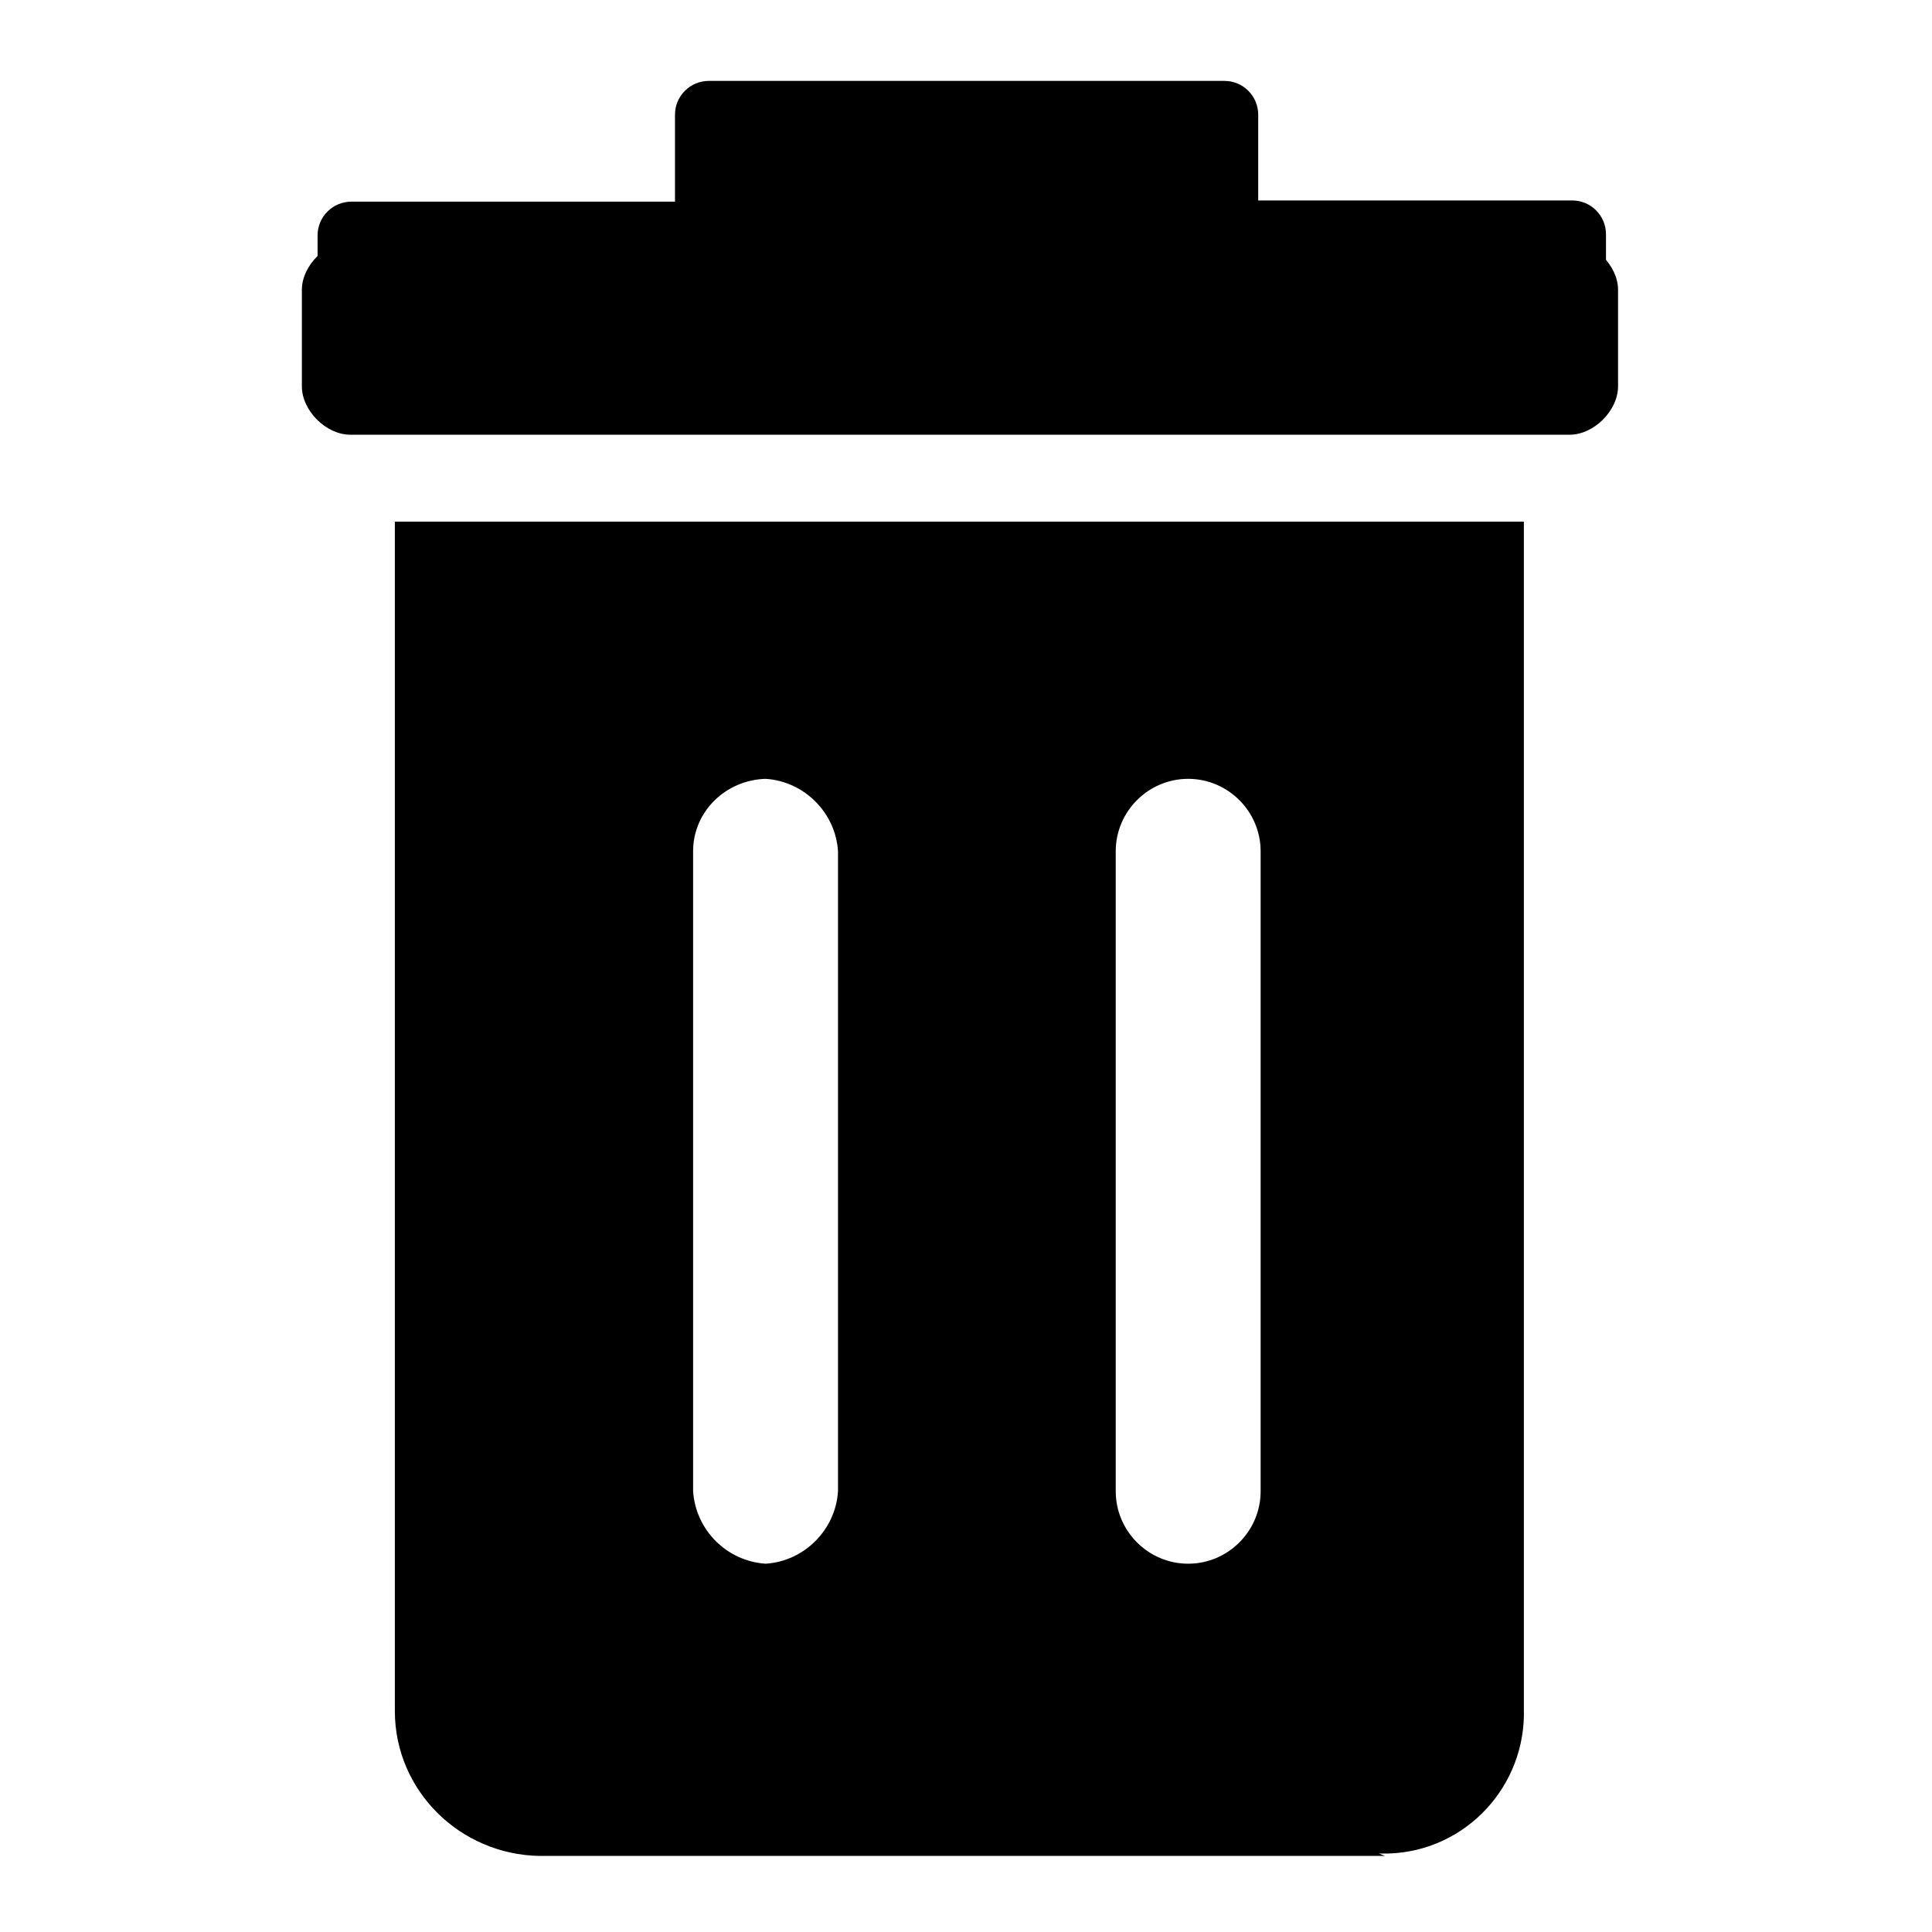
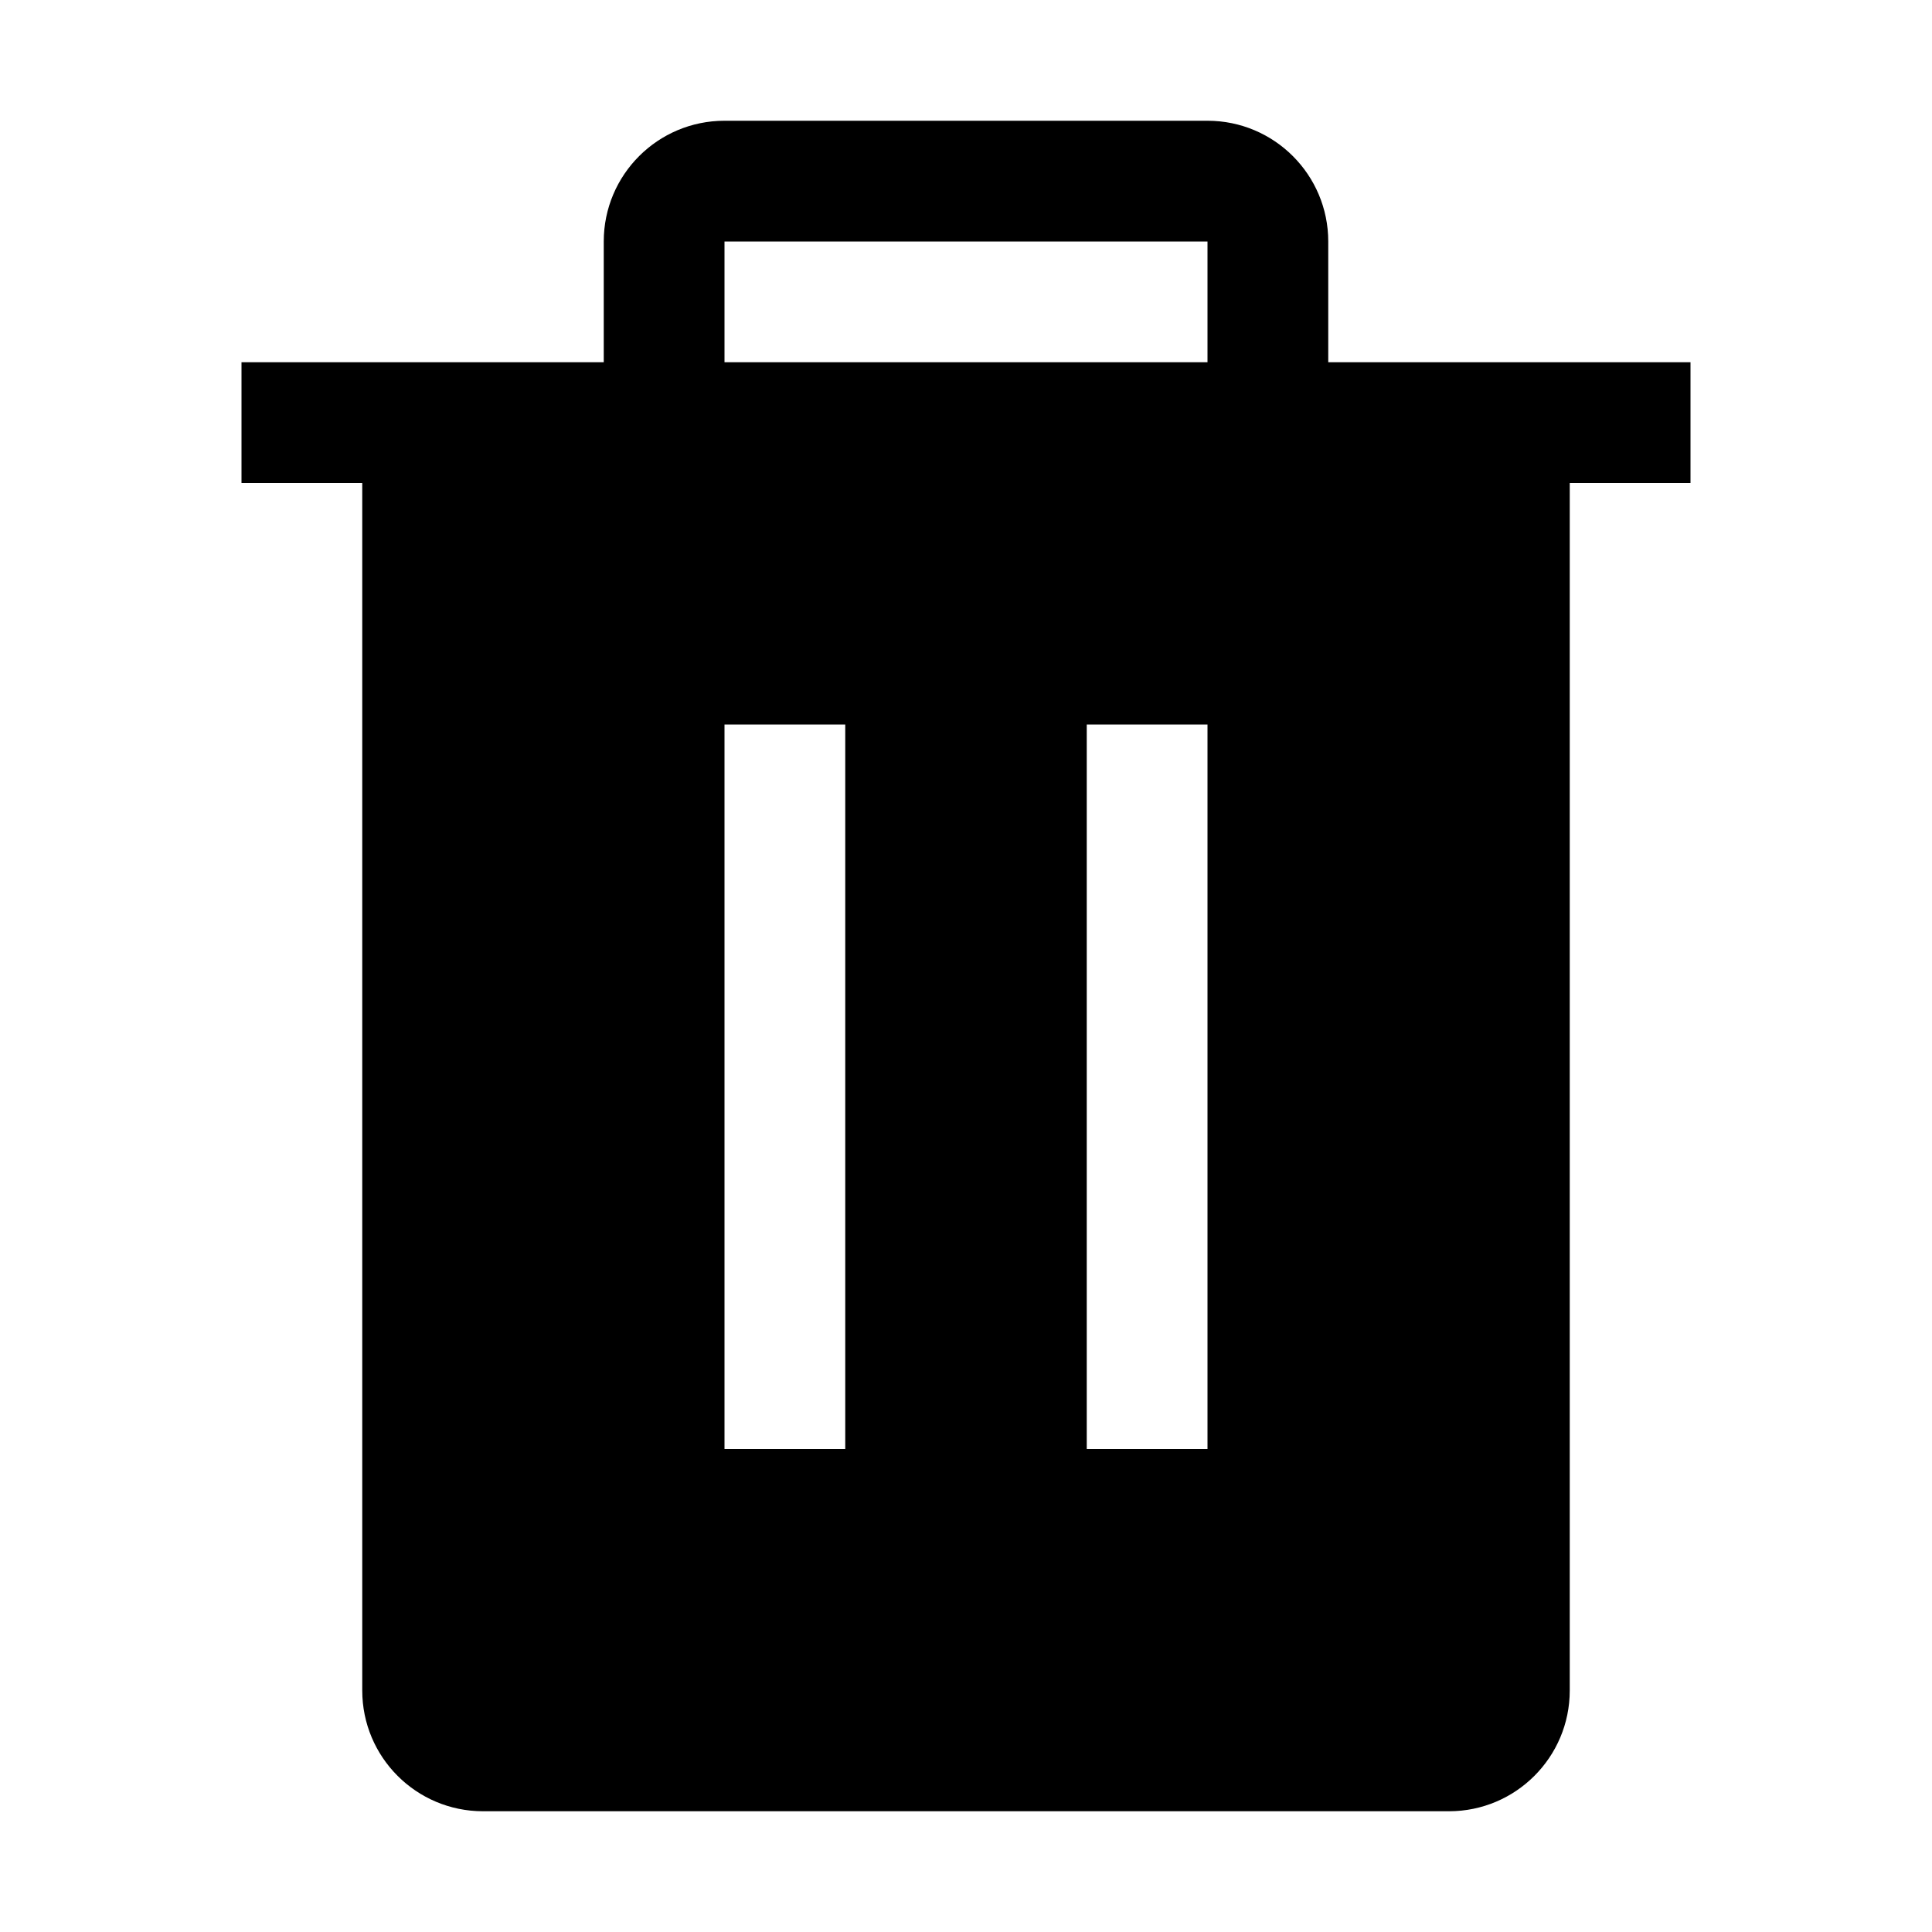
<svg aria-hidden="true" viewBox="0 0 16 16">
-   <path fill="currentColor" d="M3.27 14.17c0 .66.54 1.19 1.2 1.2h7l-.05-.02h.08c.64-.02 1.14-.56 1.12-1.2V4.32H3.27v9.85Zm5.97-7.12c0-.33.27-.6.6-.6s.6.27.6.6v5.3c0 .33-.27.6-.6.6s-.6-.27-.6-.6v-5.3Zm-3.5 0c0-.33.27-.59.6-.6.32.02.58.28.6.6v5.3c-.02.32-.28.58-.6.6a.645.645 0 0 1-.6-.6v-5.3Zm7.28-5.39h-2.6V.95a.28.28 0 0 0-.28-.28H5.87a.28.28 0 0 0-.28.28v.72H2.91a.28.28 0 0 0-.28.28V3.1c0 .15.12.28.28.28h10.11c.15 0 .28-.12.28-.28V1.94a.28.28 0 0 0-.28-.28Z" />
-   <path fill="currentColor" d="M13 2h-2.9l-.2-.4c-.1-.2-.3-.4-.5-.4H6.6c-.2 0-.4.1-.5.3l-.3.5H2.9c-.2 0-.4.2-.4.4v.8c0 .2.2.4.4.4H13c.2 0 .4-.2.4-.4v-.8c0-.2-.2-.4-.4-.4z" />
+   <path fill="currentColor" fill-rule="evenodd" d="M11 2v1h3v1h-1v10a1 1 0 0 1-1 1H4a1 1 0 0 1-1-1V4H2V3h3V2a1 1 0 0 1 1-1h4a1 1 0 0 1 1 1ZM6 3V2h4v1H6Zm1 3H6v6h1V6Zm2 0h1v6H9V6Z" clip-rule="evenodd" />
</svg>
